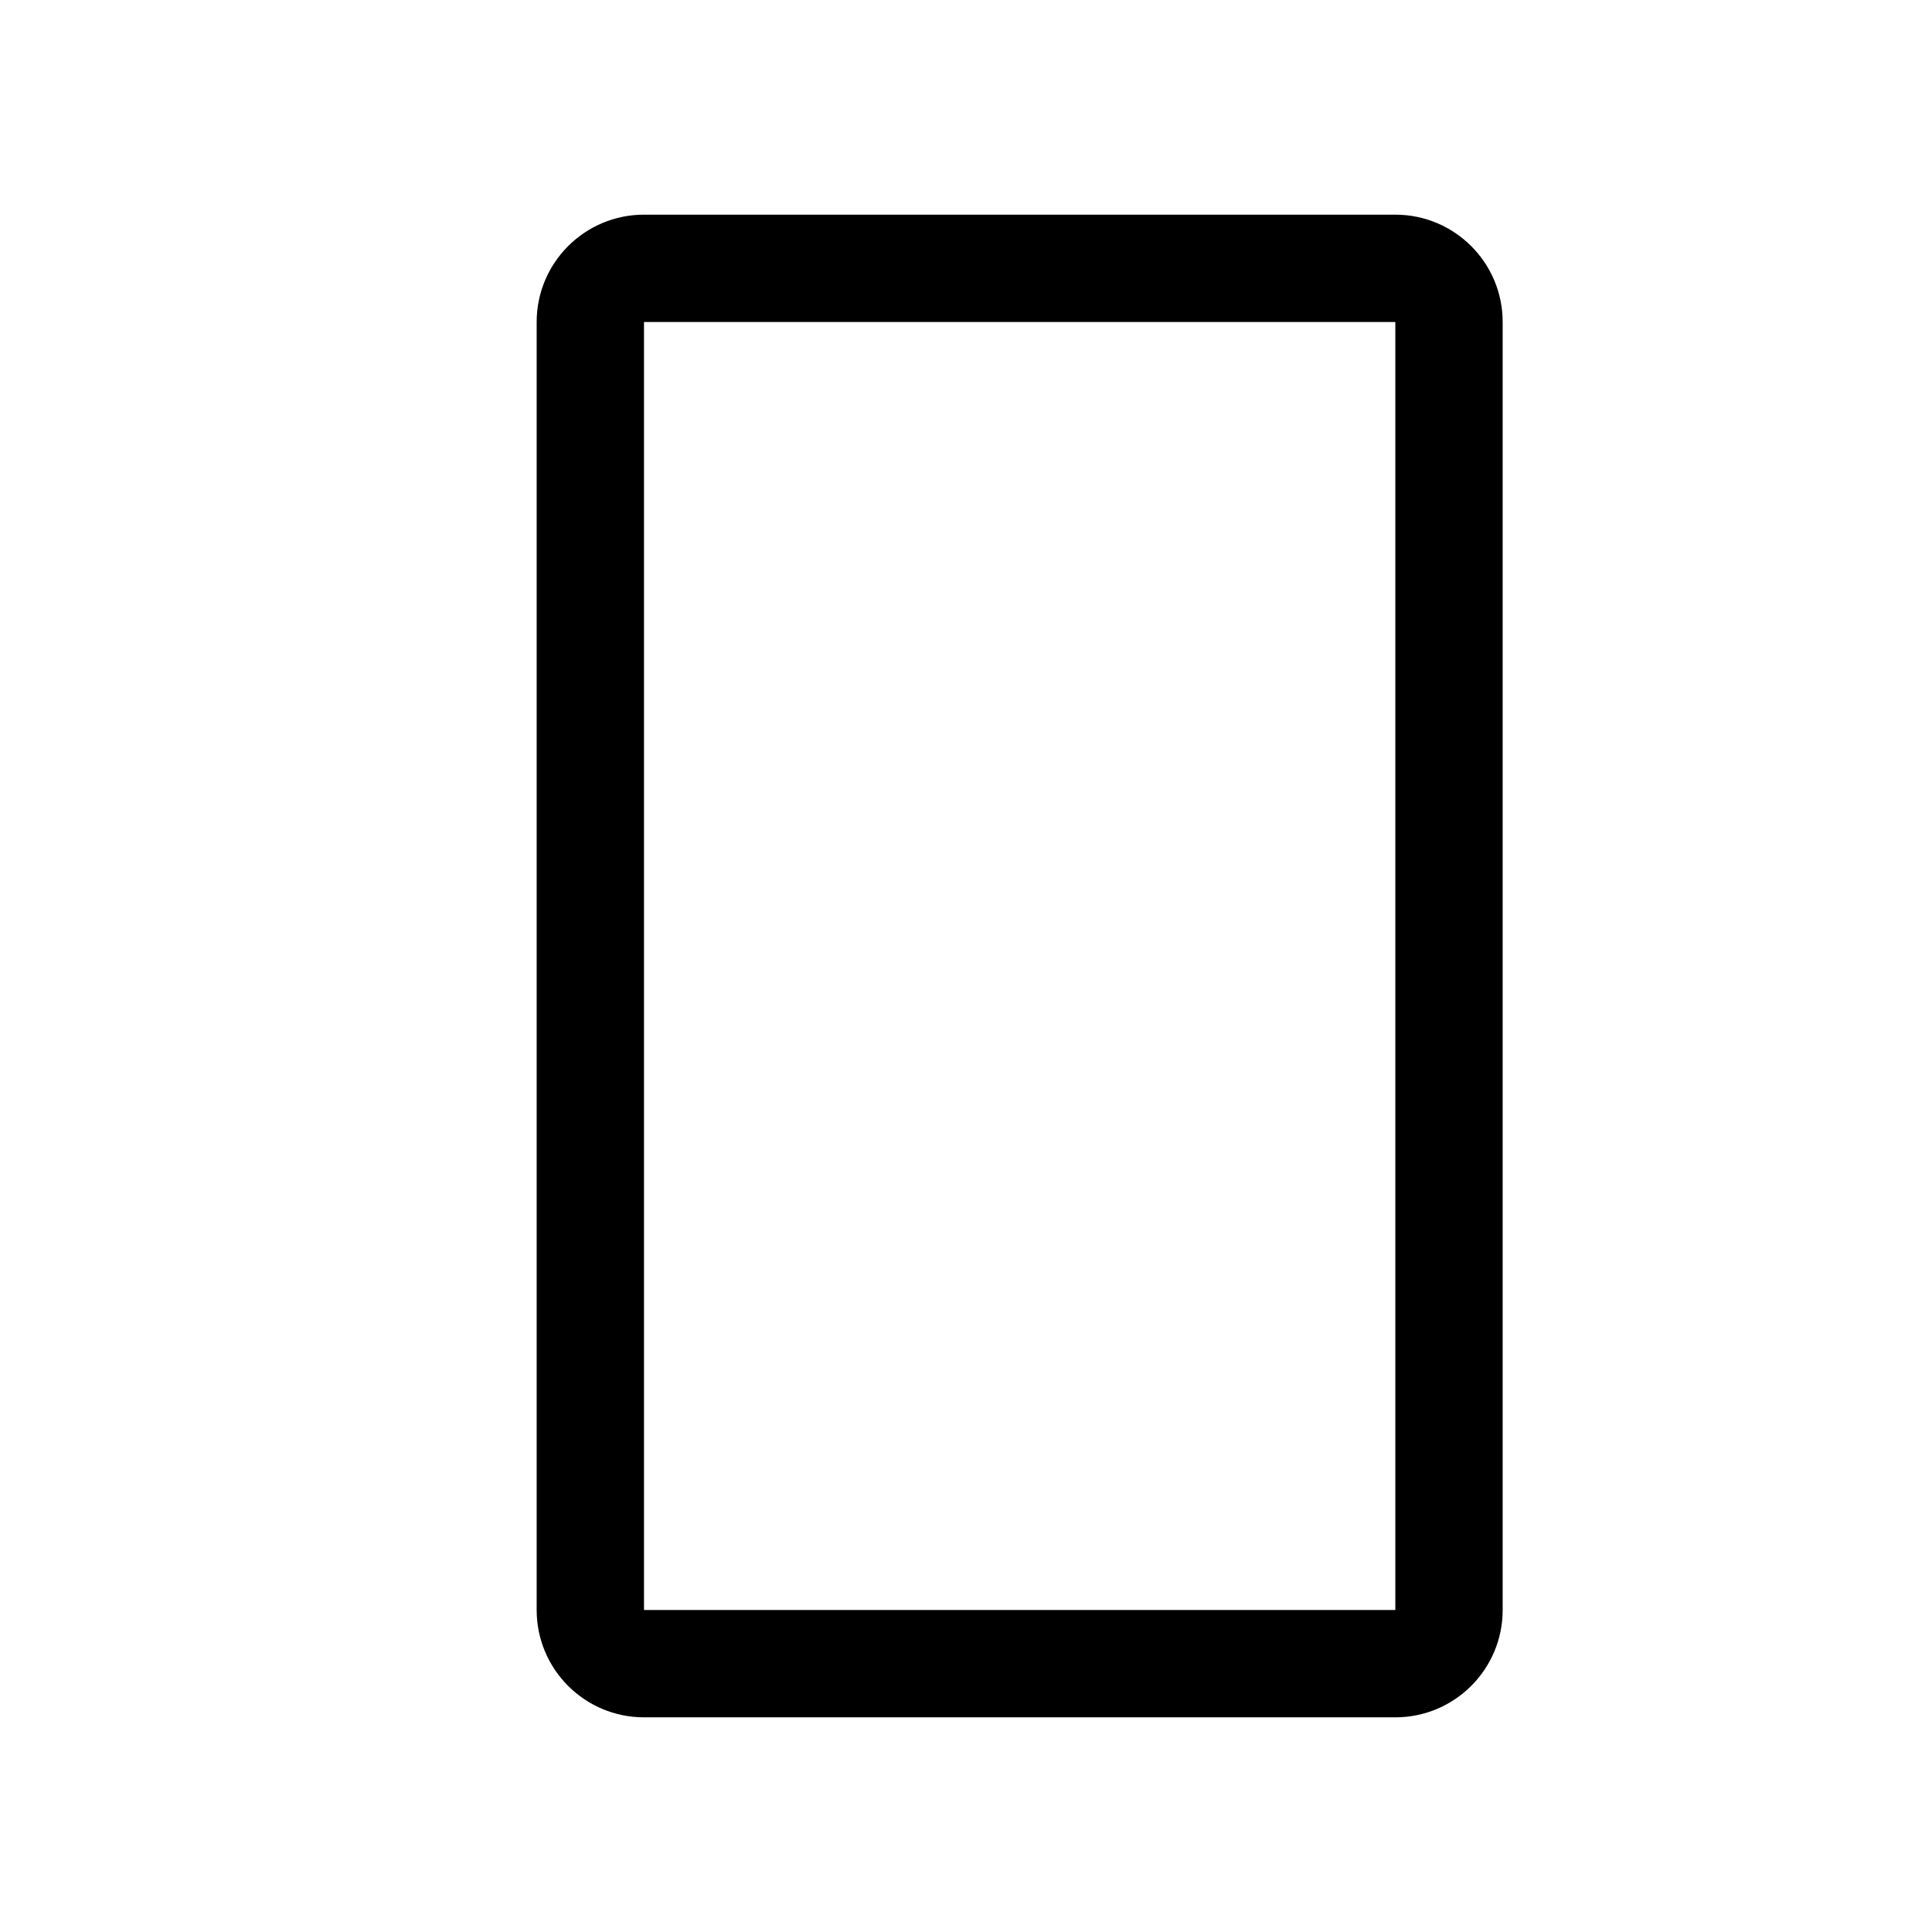
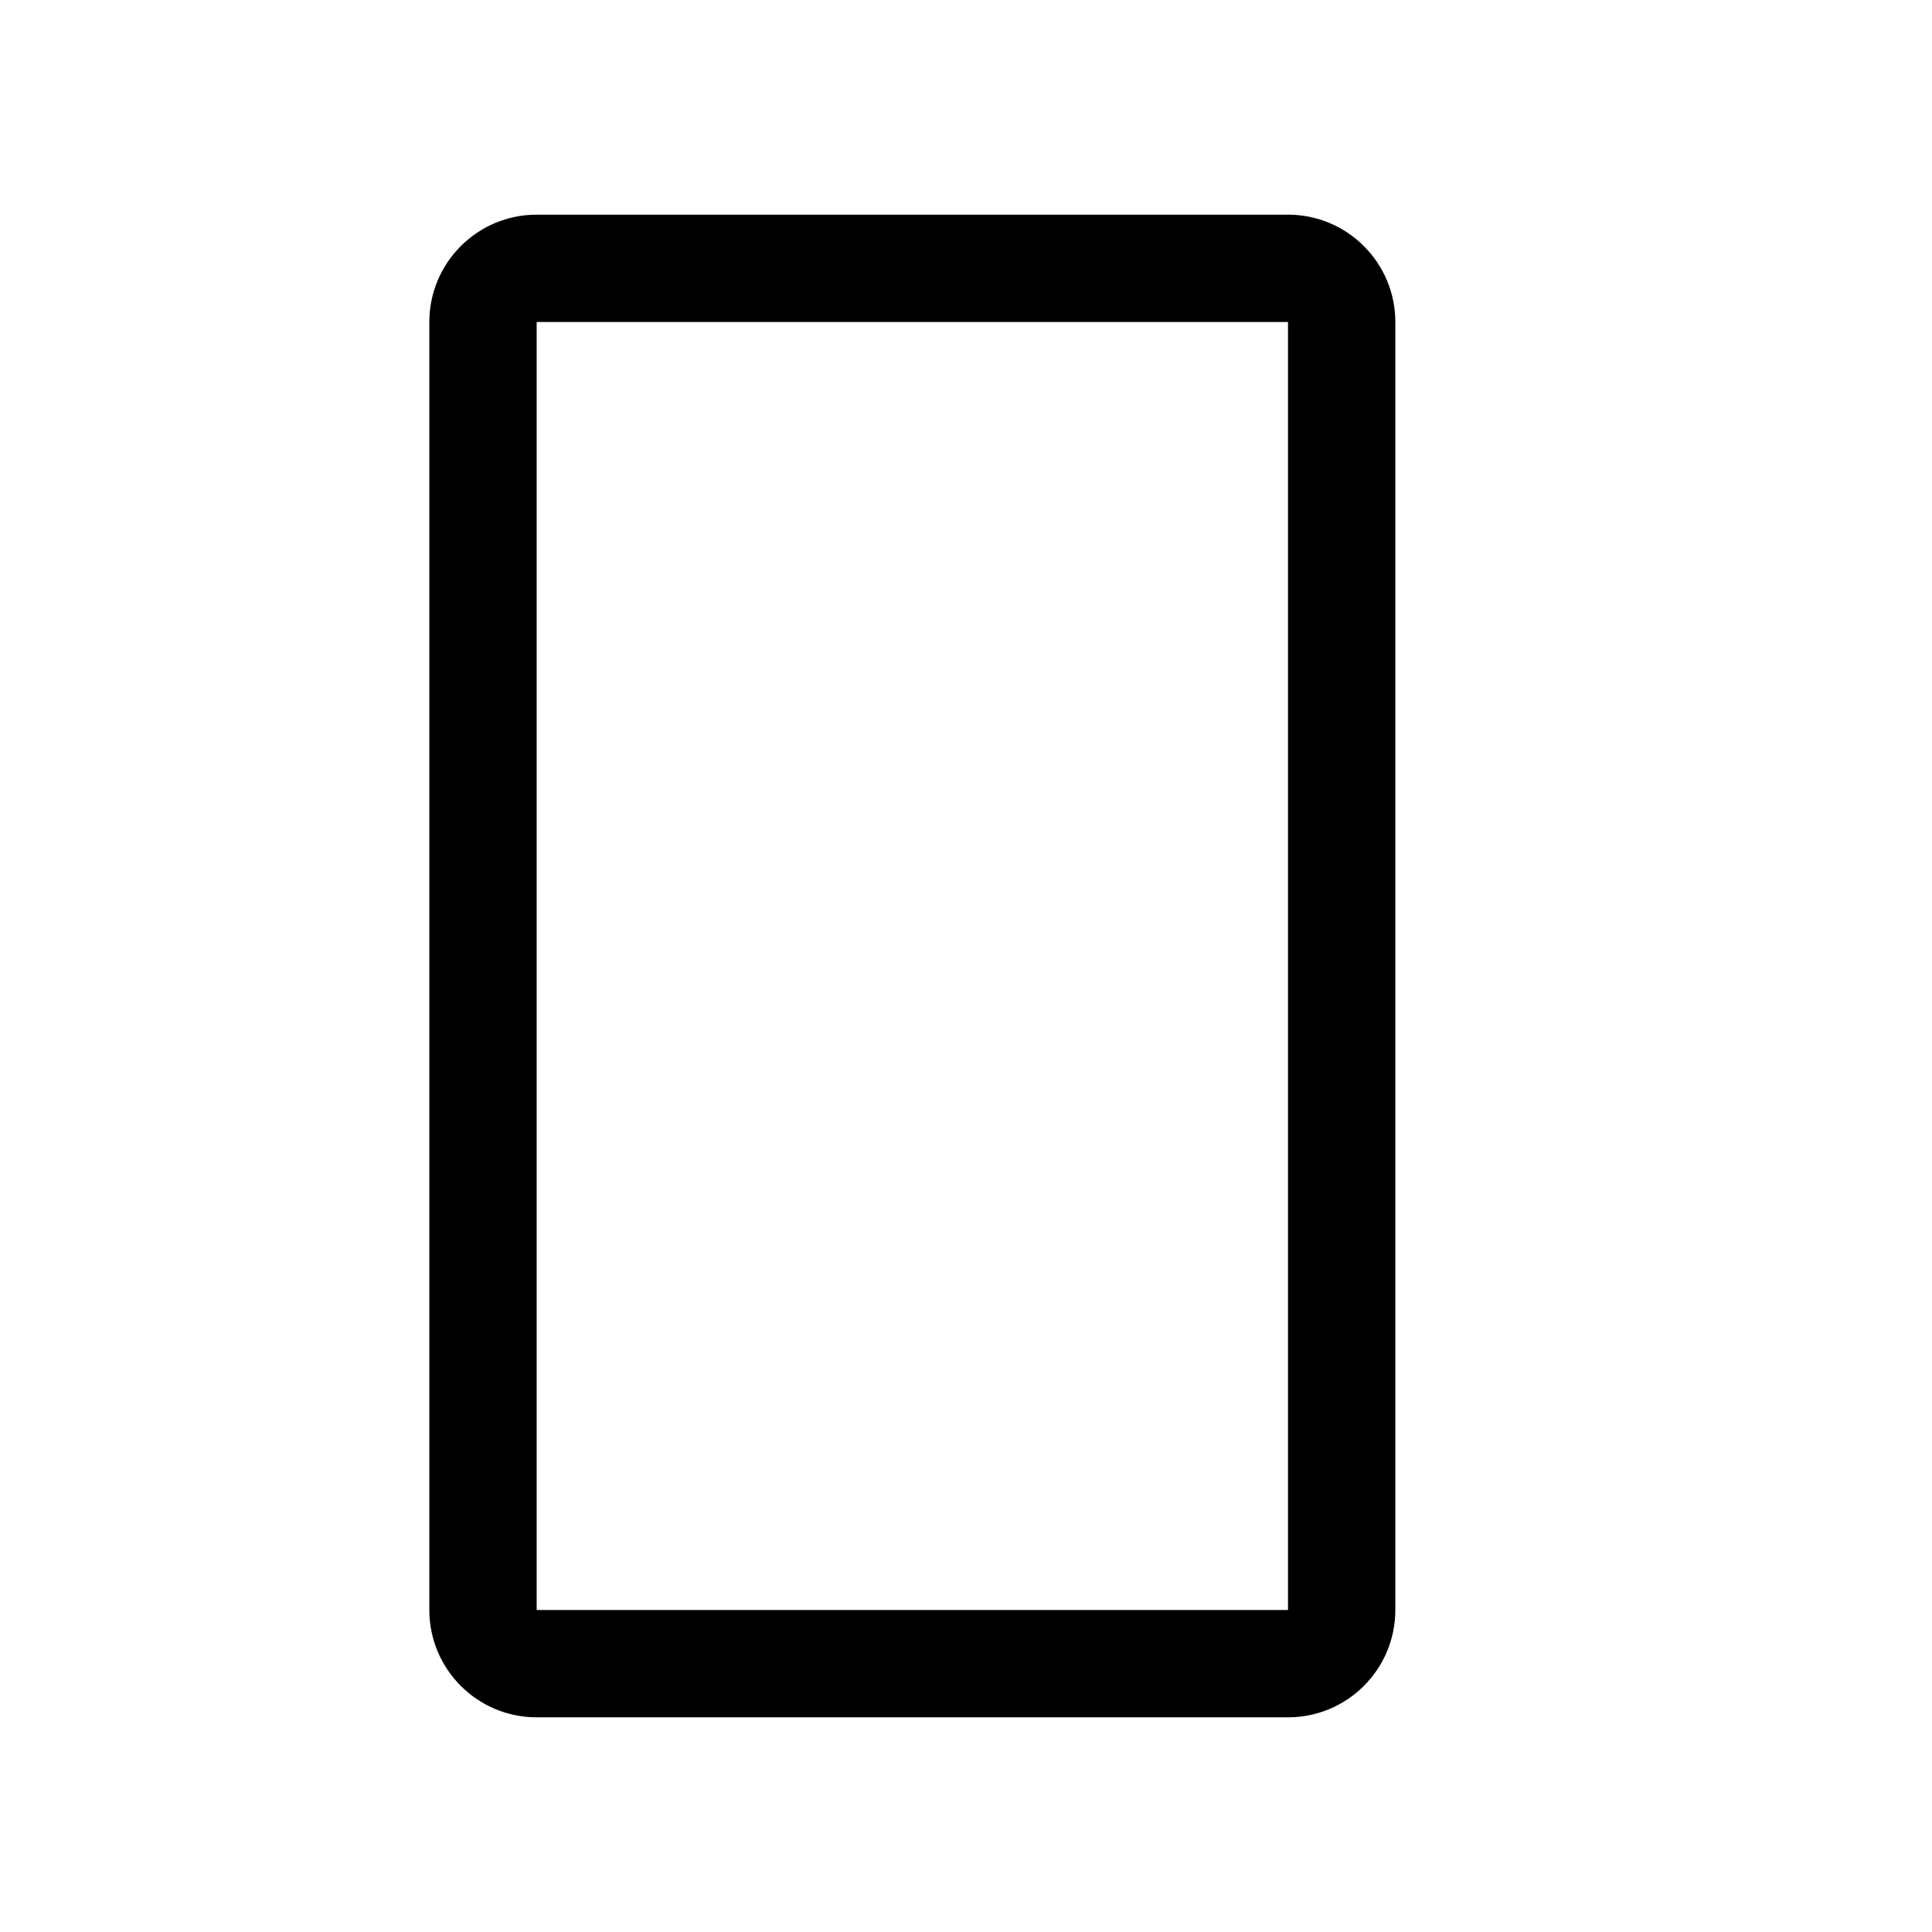
<svg xmlns="http://www.w3.org/2000/svg" width="18" height="18" viewBox="0 0 18 18">
-   <path d="M14,3 L14,15 C14,15.552 13.552,16 13,16 L6,16 C5.448,16 5,15.552 5,15 L5,3 C5,2.448 5.448,2 6,2 L13,2 C13.552,2 14,2.448 14,3 Z M13,3 L6,3 L6,15 L13,15 L13,3 Z" />
+   <path d="M13,3 L13,15 C13,15.552 12.552,16 12,16 L5,16 C4.448,16 4,15.552 4,15 L4,3 C4,2.448 4.448,2 5,2 L12,2 C12.552,2 13,2.448 13,3 Z M12,3 L5,3 L5,15 L12,15 L12,3 Z" />
</svg>
